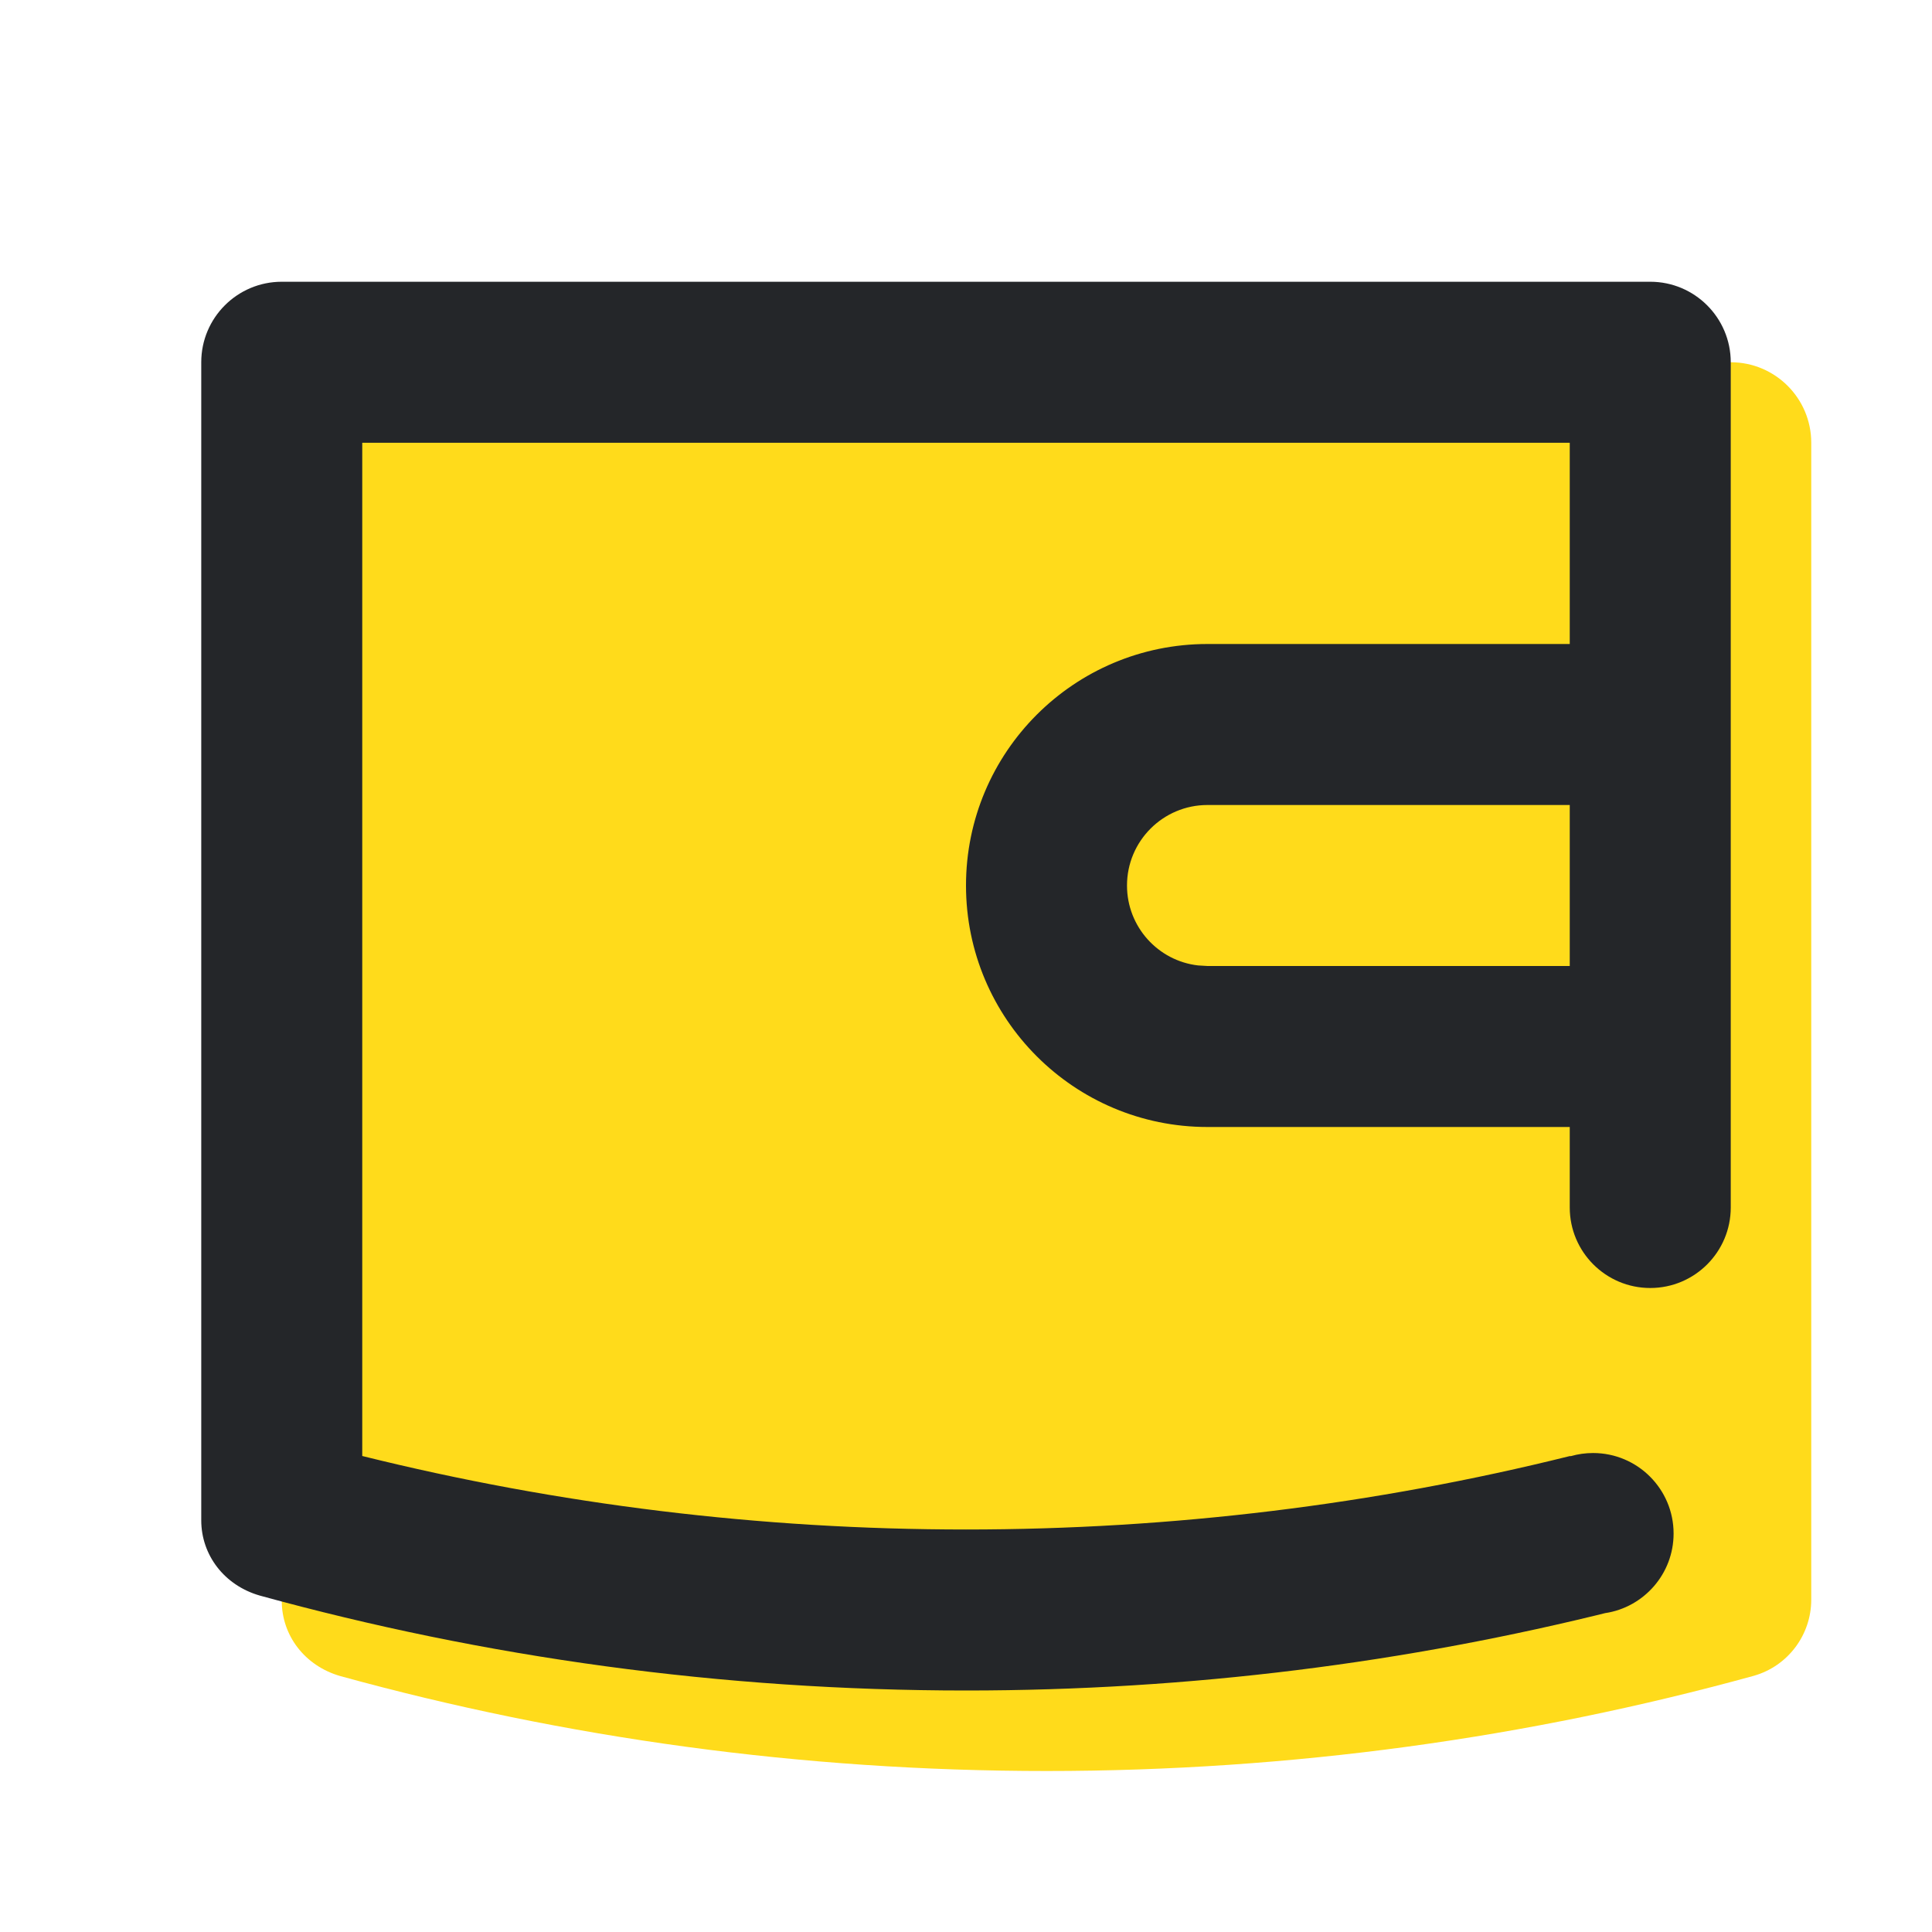
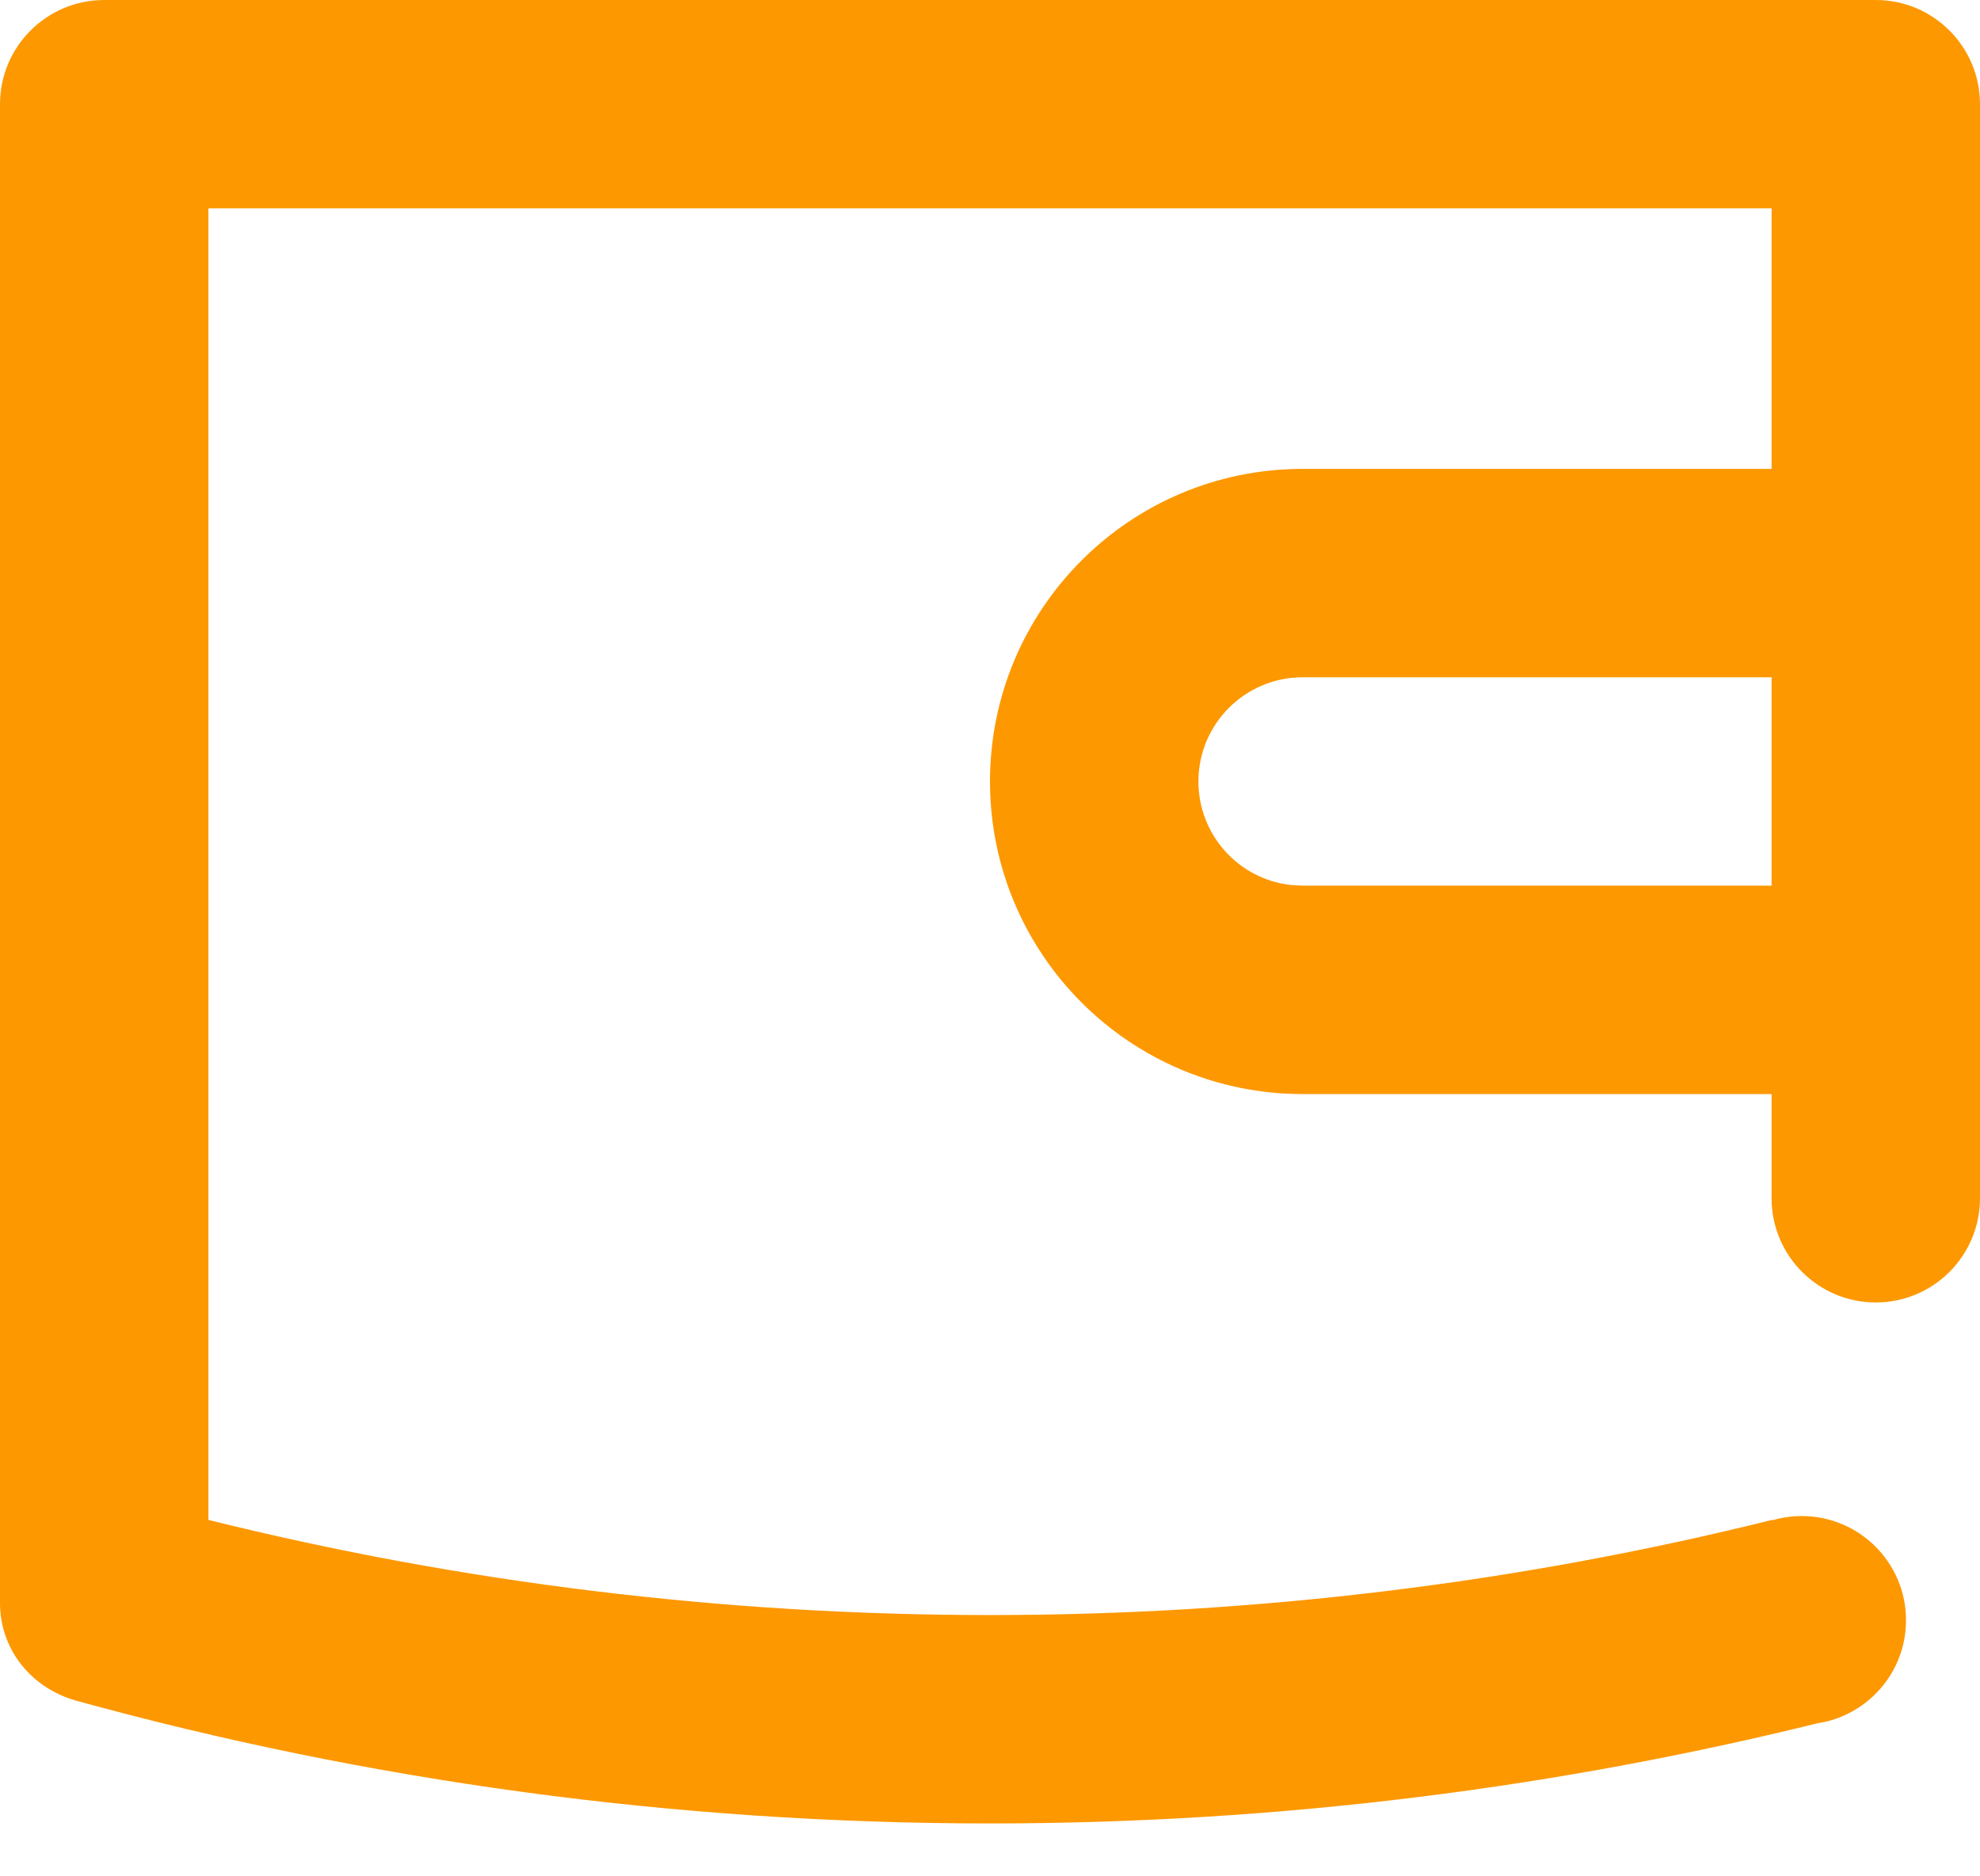
- <svg xmlns="http://www.w3.org/2000/svg" width="24px" height="24px" viewBox="0 0 24 24" version="1.1">
-   <g id="色彩规范" stroke="none" stroke-width="1" fill="none" fill-rule="evenodd">
-     <g id="NutBox-icon" transform="translate(-100, -362)">
-       <g id="编组-3" transform="translate(100, 323)">
-         <g id="icon/keyboard/l" transform="translate(0, 39)">
-           <rect id="Rectangle-3" fill="#D8D8D8" opacity="0" x="0" y="0" width="24" height="24" />
-           <path d="M4.5,4.5 L21.5,4.5 C22.052,4.5 22.5,4.948 22.5,5.5 L22.5,19.871 C22.5,20.31 22.21,20.696 21.788,20.817 C18.99,21.588 16.043,22 13,22 C9.963,22 7.021,21.59 4.228,20.821 C3.785,20.694 3.5,20.316 3.5,19.886 L3.5,5.5 C3.5,4.948 3.948,4.5 4.5,4.5 Z" id="Oval-8-Copy" fill="#FFDB1B" fill-rule="nonzero" />
-           <path d="M20.5,3.5 C21.052,3.5 21.5,3.948 21.5,4.5 L21.5,15 C21.5,15.552 21.052,16 20.5,16 C19.948,16 19.5,15.552 19.5,15 L19.5,14 L15,14 C13.343,14 12,12.657 12,11 C12,9.343 13.343,8 15,8 L19.5,8 L19.5,5.5 L4.5,5.5 L4.5,18.087 C6.932,18.691 9.445,19 12,19 C14.561,19 17.079,18.69 19.5,18.088 L19.516,18.088 C19.603,18.063 19.695,18.05 19.79,18.05 C20.342,18.05 20.79,18.498 20.79,19.05 C20.79,19.551 20.421,19.966 19.94,20.039 L20.06,20.009 C17.48,20.656 14.78,21 12,21 C8.963,21 6.021,20.59 3.228,19.821 C2.785,19.694 2.5,19.316 2.5,18.886 L2.5,4.5 C2.5,3.948 2.948,3.5 3.5,3.5 L20.5,3.5 Z M19.5,12 L19.5,10 L15,10 C14.448,10 14,10.448 14,11 C14,11.513 14.386,11.936 14.883,11.993 L15,12 L19.5,12 Z" id="形状结合" fill="#242629" fill-rule="nonzero" />
-         </g>
-       </g>
+ <svg xmlns="http://www.w3.org/2000/svg" width="19px" height="18px" viewBox="0 0 19 18" version="1.1">
+   <g id="页面-1" stroke="none" stroke-width="1" fill="none" fill-rule="evenodd">
+     <g id="wallet" fill="#FD9800" fill-rule="nonzero">
+       <path d="M18,0 C18.552,0 19,0.448 19,1 L19,11.5 C19,12.052 18.552,12.5 18,12.5 C17.448,12.5 17,12.052 17,11.5 L17,10.5 L12.5,10.5 C10.843,10.5 9.5,9.157 9.5,7.5 C9.5,5.843 10.843,4.5 12.5,4.5 L17,4.5 L17,2 L2,2 L2,14.587 C4.432,15.191 6.945,15.5 9.5,15.5 C12.061,15.5 14.579,15.19 17,14.588 L17.016,14.588 C17.103,14.563 17.195,14.55 17.29,14.55 C17.842,14.55 18.29,14.998 18.29,15.55 C18.29,16.051 17.921,16.466 17.44,16.539 L17.56,16.509 C14.98,17.156 12.28,17.5 9.5,17.5 C6.463,17.5 3.521,17.09 0.728,16.321 C0.285,16.194 0,15.816 0,15.386 L0,1 C0,0.448 0.448,0 1,0 L18,0 Z M17,8.5 L17,6.5 L12.5,6.5 C11.948,6.5 11.5,6.948 11.5,7.5 C11.5,8.013 11.886,8.436 12.383,8.493 L12.5,8.5 L17,8.5 Z" id="形状结合" />
    </g>
  </g>
</svg>
